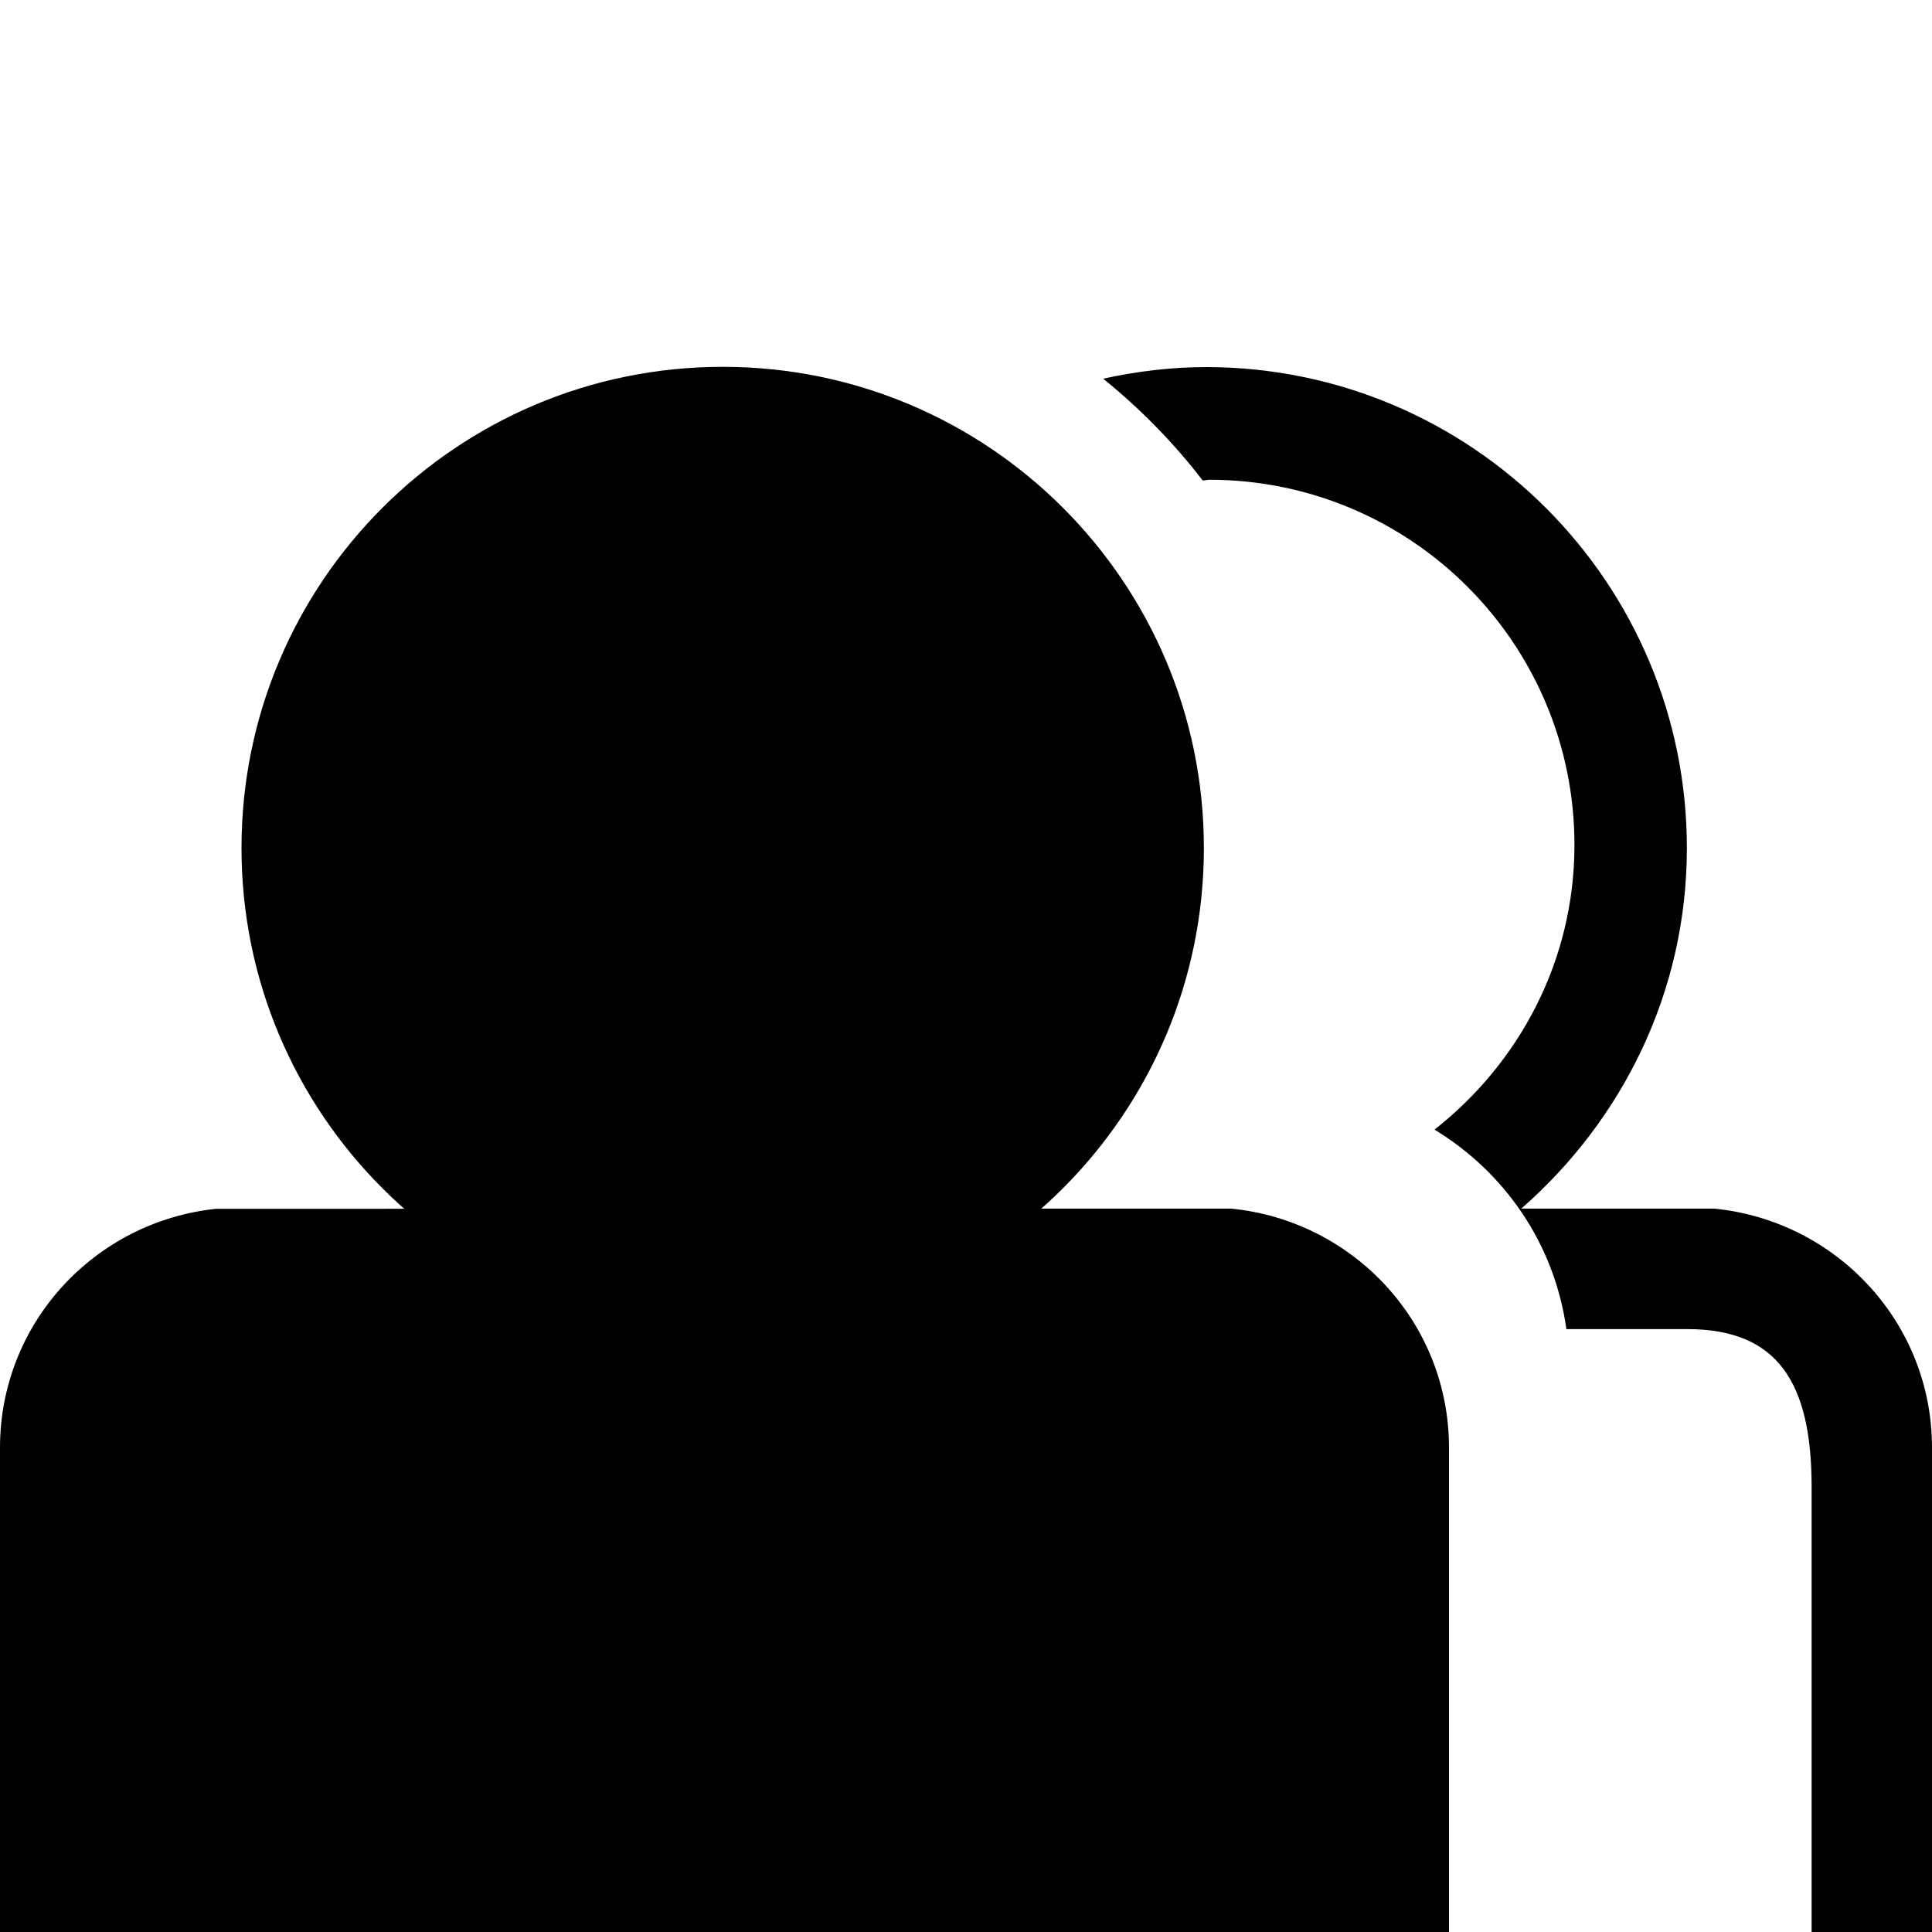
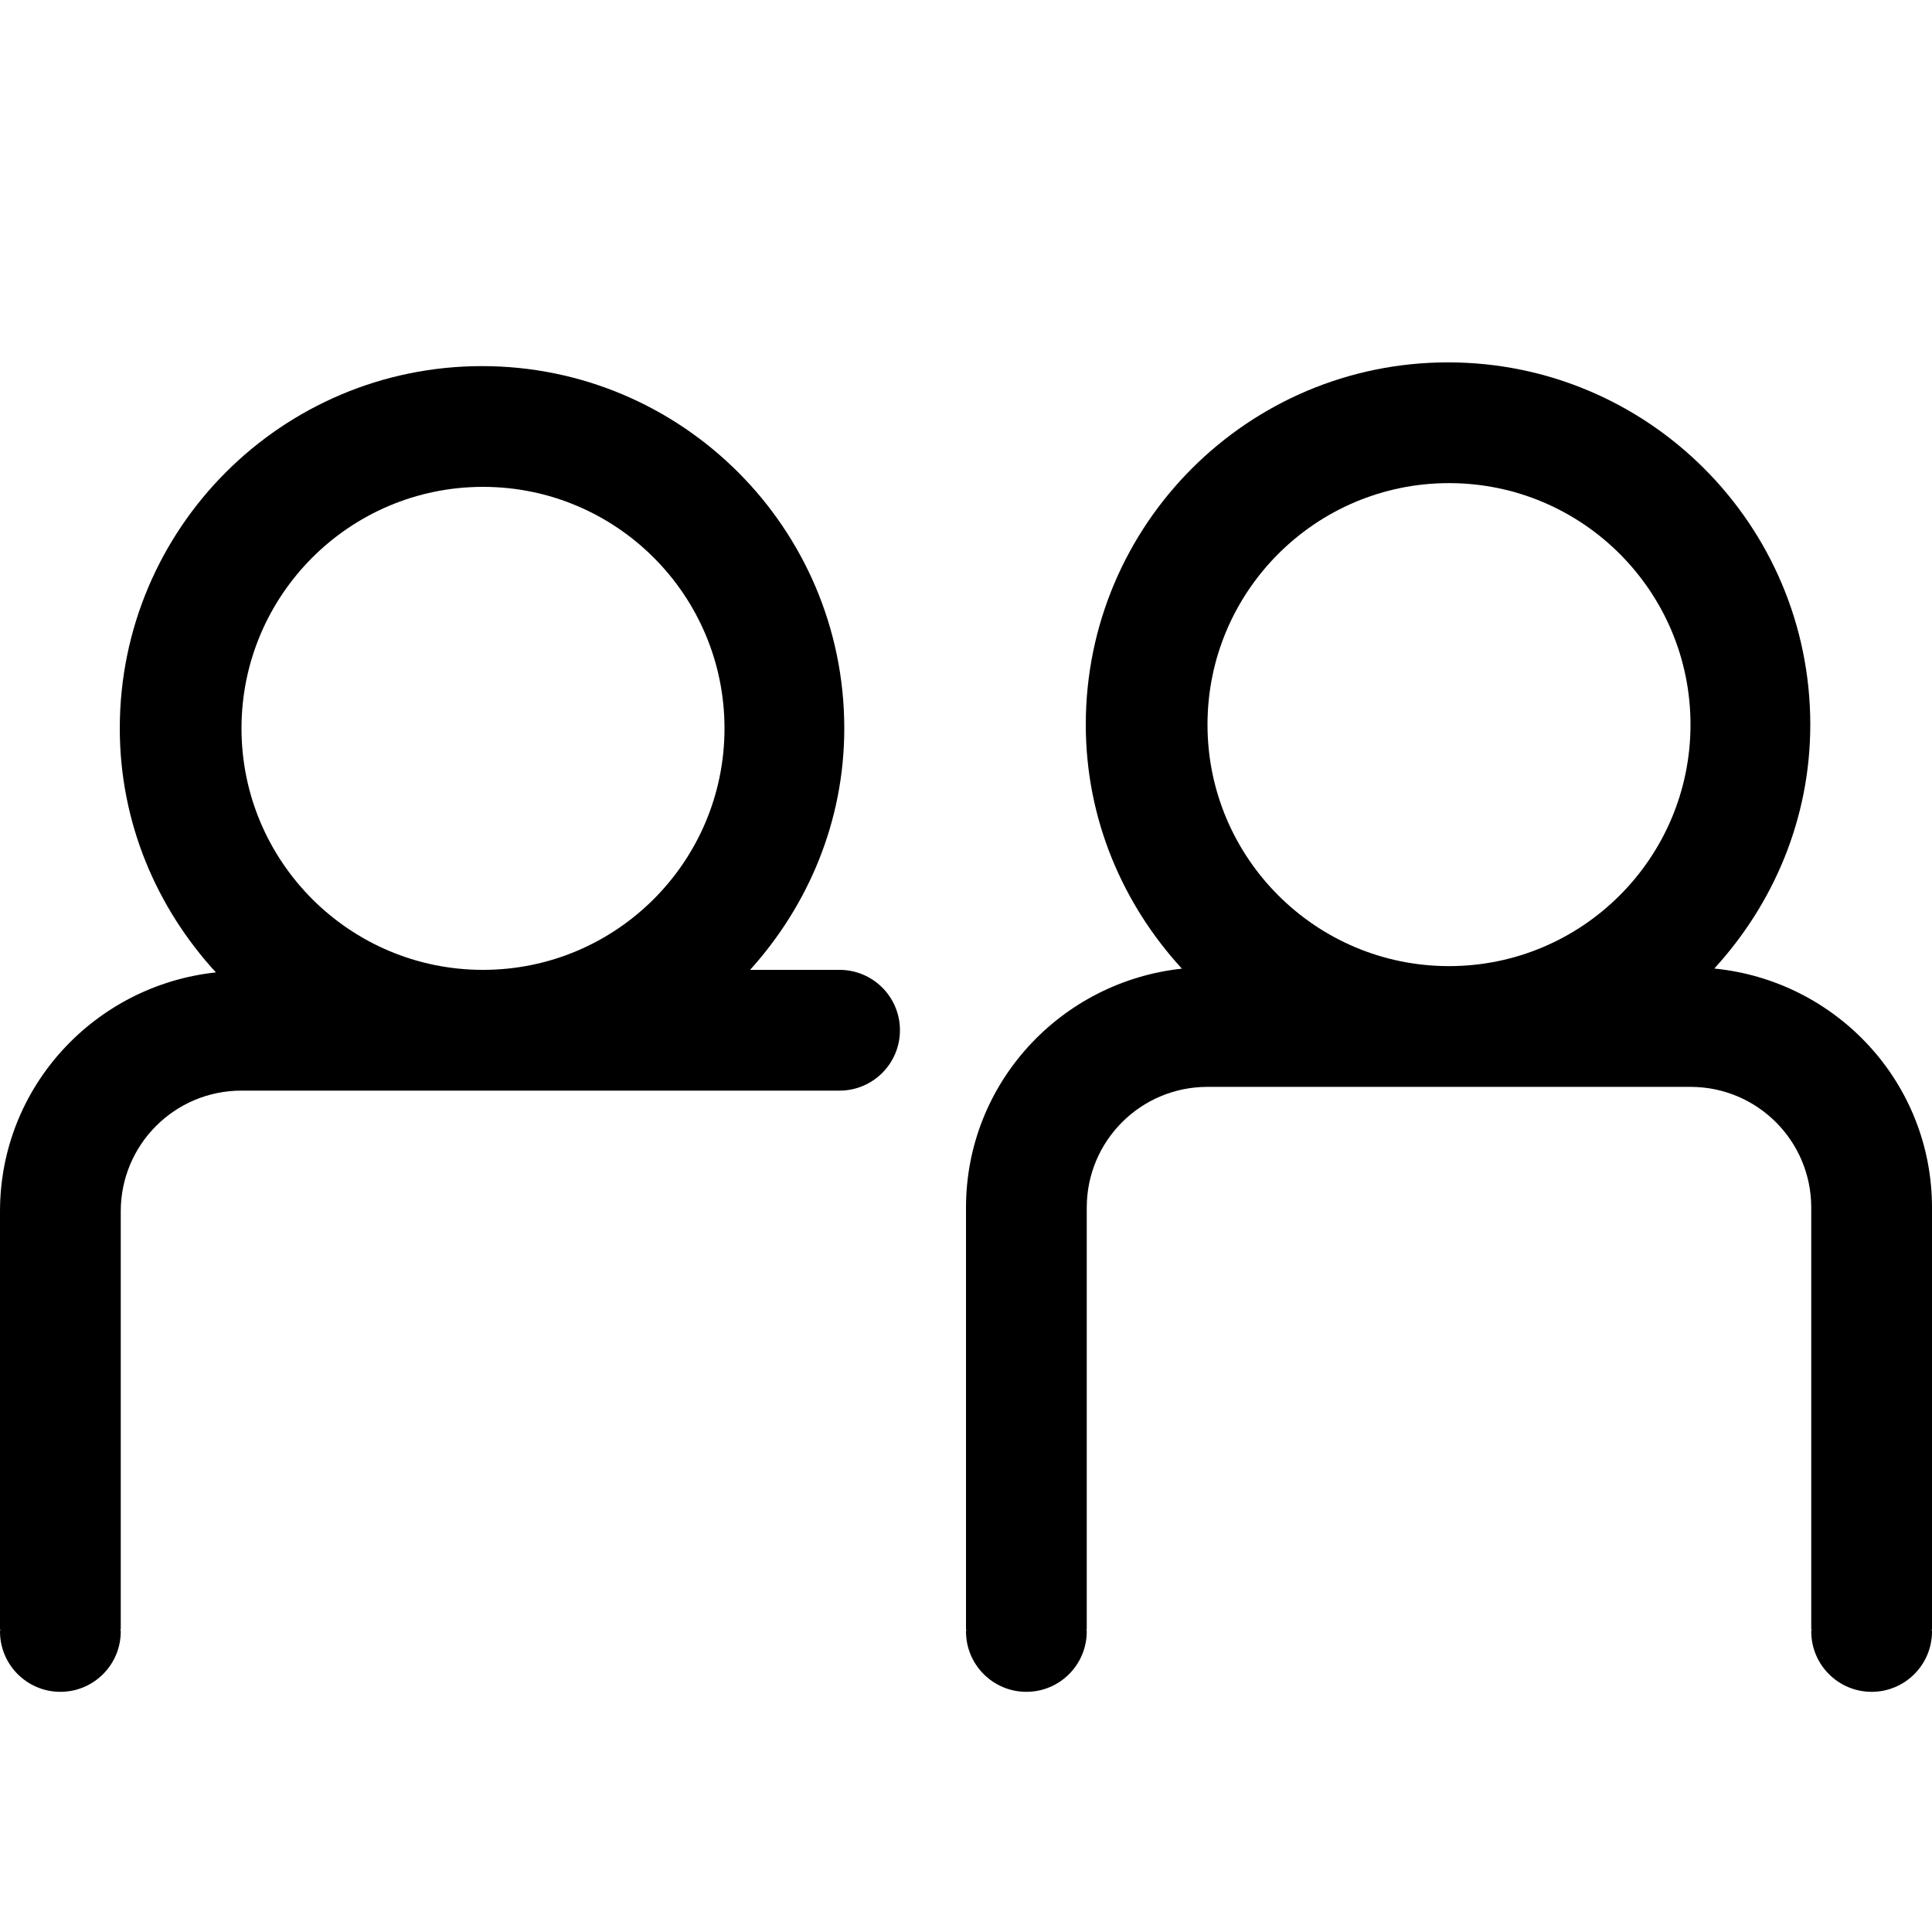
<svg xmlns="http://www.w3.org/2000/svg" version="1.1" id="Ebene_1" x="0px" y="0px" width="16px" height="16px" viewBox="0 0 16 16" enable-background="new 0 0 16 16" xml:space="preserve">
-   <path d="M1.787,10.011c1.905,0,6.992-0.002,8.408-0.002C11.207,10.109,12,10.952,12,11.989V16H0v-4.011  C0,10.958,0.783,10.118,1.787,10.011z" />
-   <circle cx="5.985" cy="7.023" r="3.985" />
-   <path d="M14.195,10.009h-1.596c0.833-0.729,1.369-1.787,1.371-2.98c0.003-2.199-1.778-3.986-3.979-3.989  c-0.294,0-0.58,0.036-0.855,0.096c0.307,0.249,0.583,0.529,0.824,0.843c0.02,0,0.039-0.006,0.059-0.006  c1.67,0.003,3.021,1.358,3.02,3.027c-0.001,0.96-0.459,1.805-1.159,2.355c0.583,0.354,0.994,0.948,1.092,1.652c0.431,0,0.783,0,1,0  c0.749,0,1.031,0.441,1.031,1.306V16H16v-4.011C16,10.952,15.207,10.109,14.195,10.009z" />
+   <path d="M6.953,8.032H6.212c0.479-0.531,0.78-1.228,0.78-2c0-1.656-1.344-3-3-3c-1.657,0-3,1.344-3,3  c0,0.782,0.306,1.487,0.796,2.021C0.785,8.161,0,9.001,0,10.032v3.463h0.003c0,0.006-0.003,0.01-0.003,0.016  c0,0.276,0.224,0.5,0.5,0.5s0.5-0.224,0.5-0.5c0-0.006-0.003-0.01-0.003-0.016H1v-3.463c0-0.553,0.447-1,1-1h2.953H6h0.953  c0.276,0,0.5-0.224,0.5-0.5S7.229,8.032,6.953,8.032z M4,8.032c-1.104,0-2-0.896-2-2s0.896-2,2-2s2,0.896,2,2S5.104,8.032,4,8.032z" />
+   <path d="M16,10.001c0-1.037-0.793-1.88-1.803-1.98c0.488-0.533,0.795-1.238,0.795-2.02c0-1.656-1.344-3-3-3c-1.657,0-3,1.344-3,3  c0,0.782,0.306,1.487,0.796,2.021C8.785,8.13,8,8.97,8,10.001v3.494h0.003c0,0.006-0.003,0.01-0.003,0.016  c0,0.276,0.224,0.5,0.5,0.5s0.5-0.224,0.5-0.5c0-0.006-0.003-0.01-0.003-0.016H9v-3.494c0-0.553,0.447-1,1-1h4c0.553,0,1,0.447,1,1  v3.494h0.003c0,0.006-0.003,0.01-0.003,0.016c0,0.276,0.224,0.5,0.5,0.5s0.5-0.224,0.5-0.5c0-0.006-0.003-0.01-0.003-0.016H16  V10.001z M12,8.001c-1.104,0-2-0.896-2-2s0.896-2,2-2s2,0.896,2,2S13.104,8.001,12,8.001z" />
</svg>
